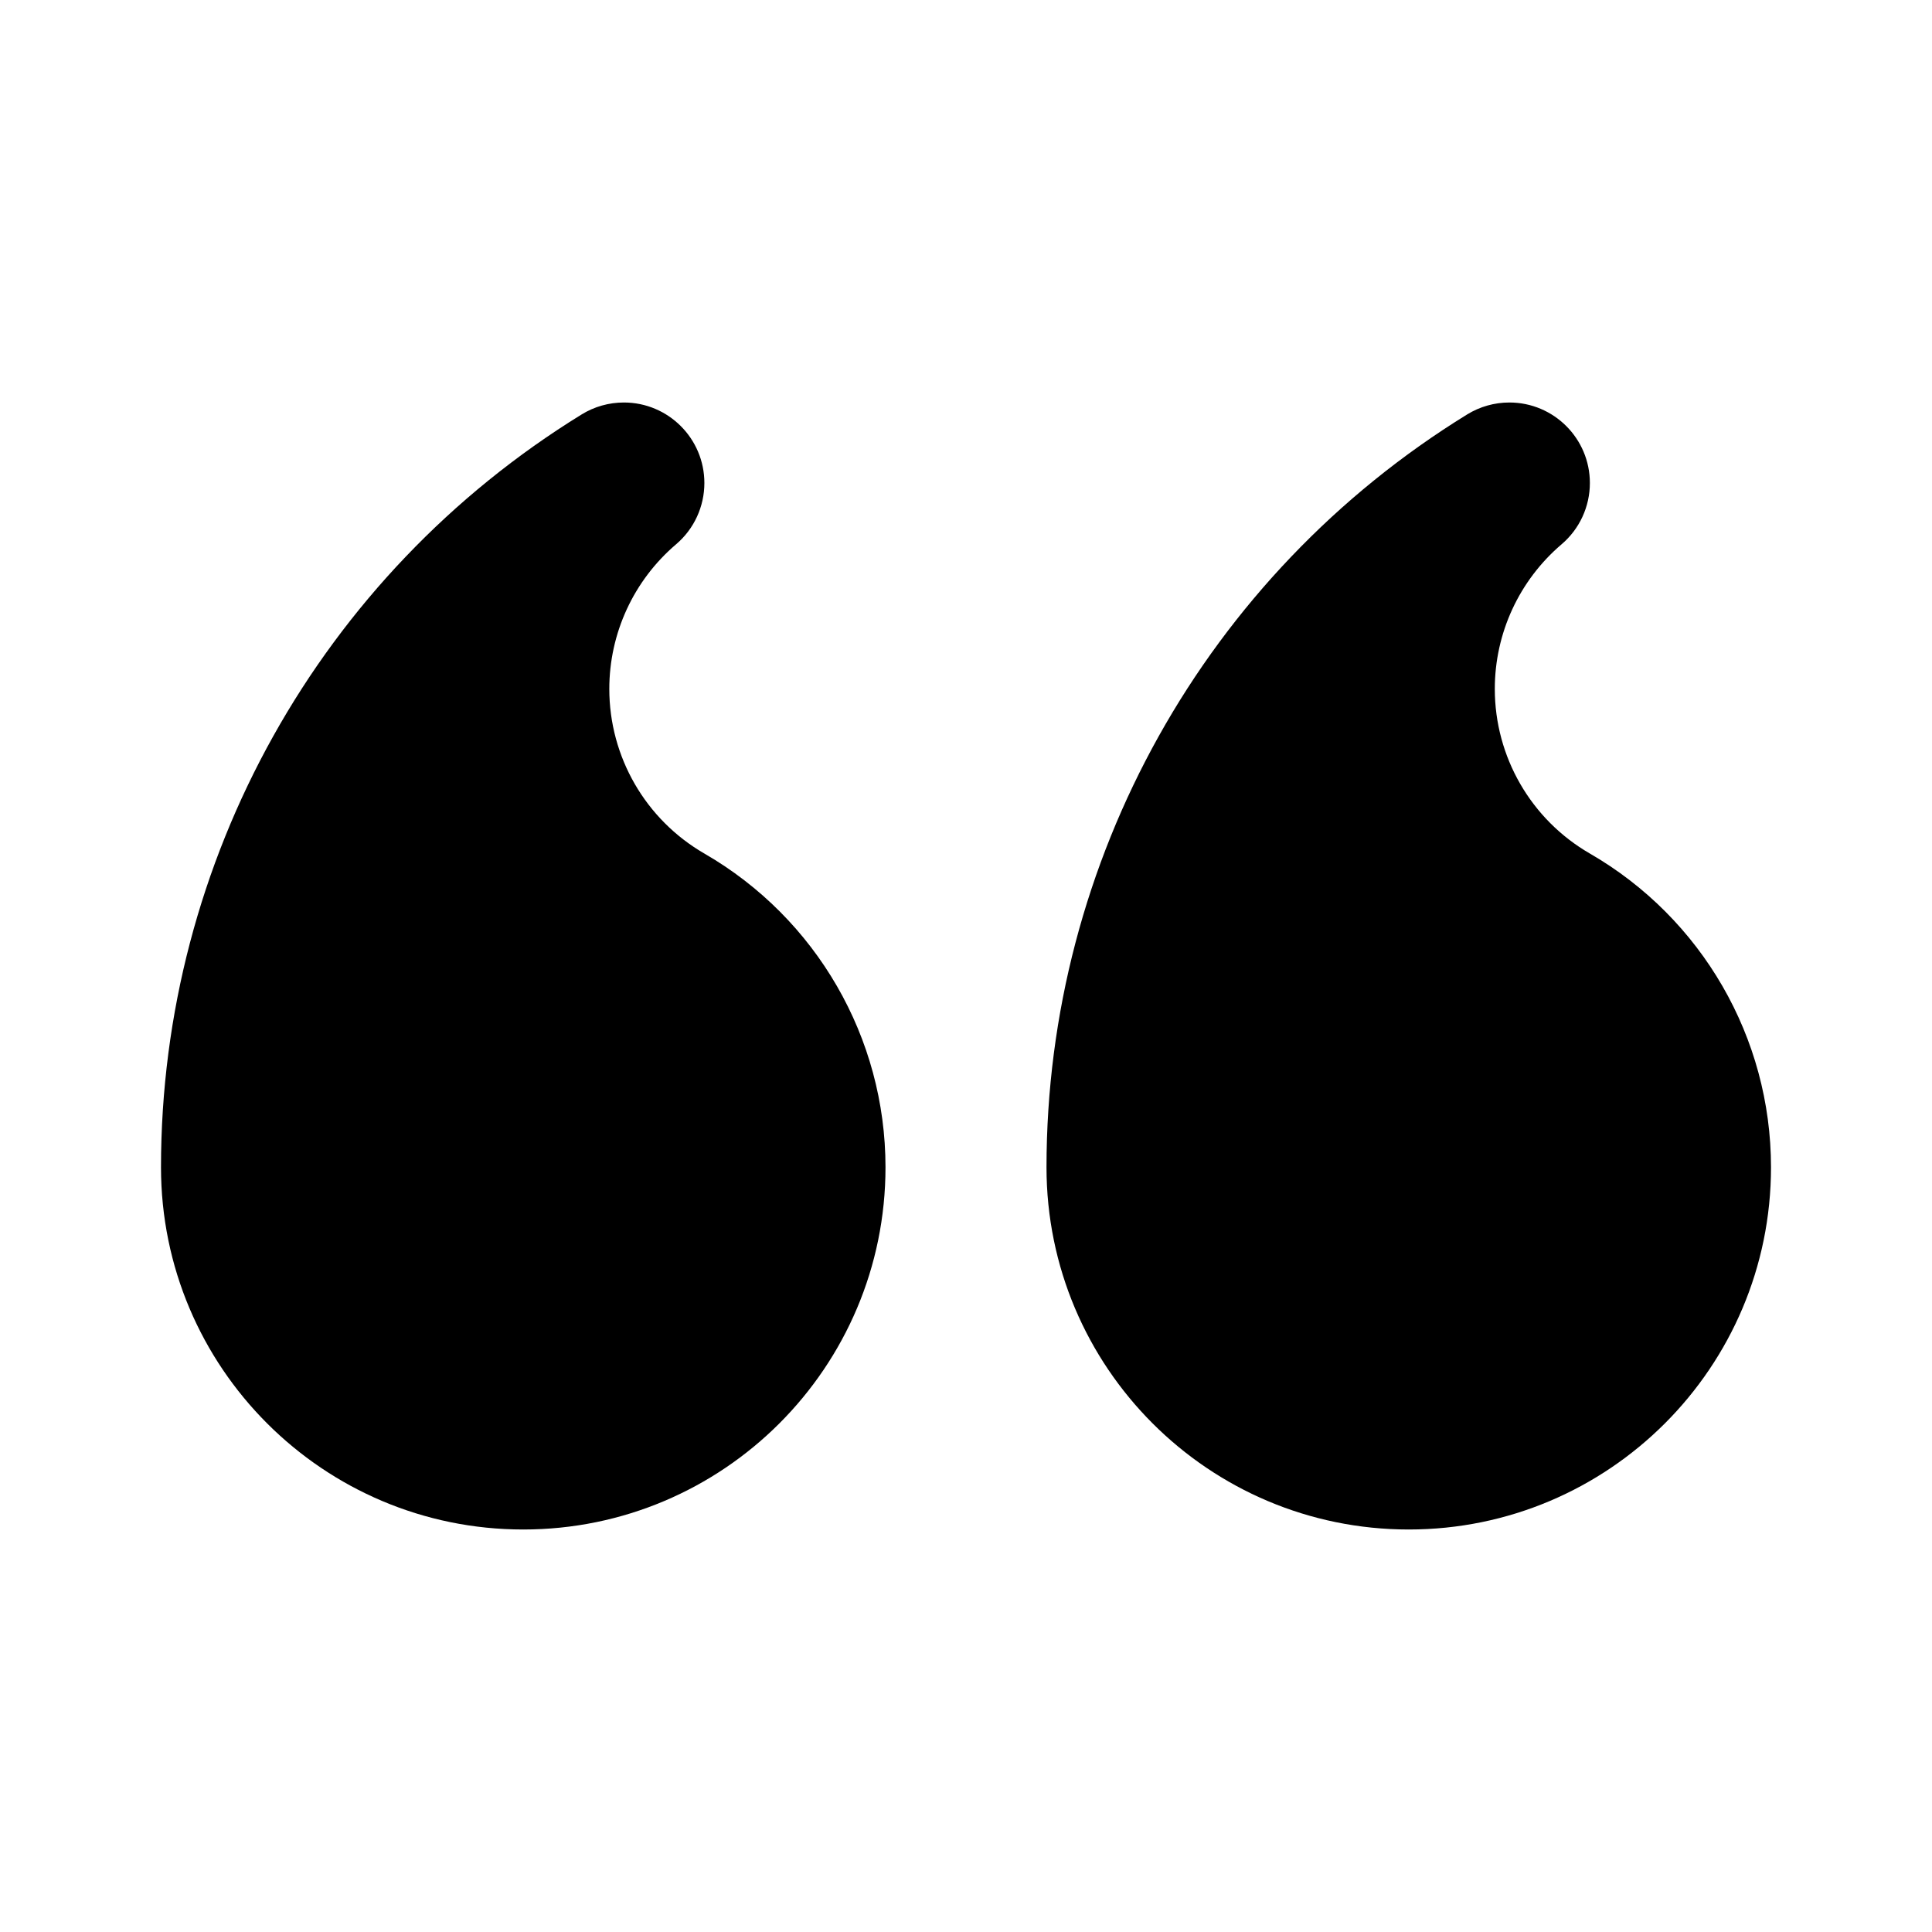
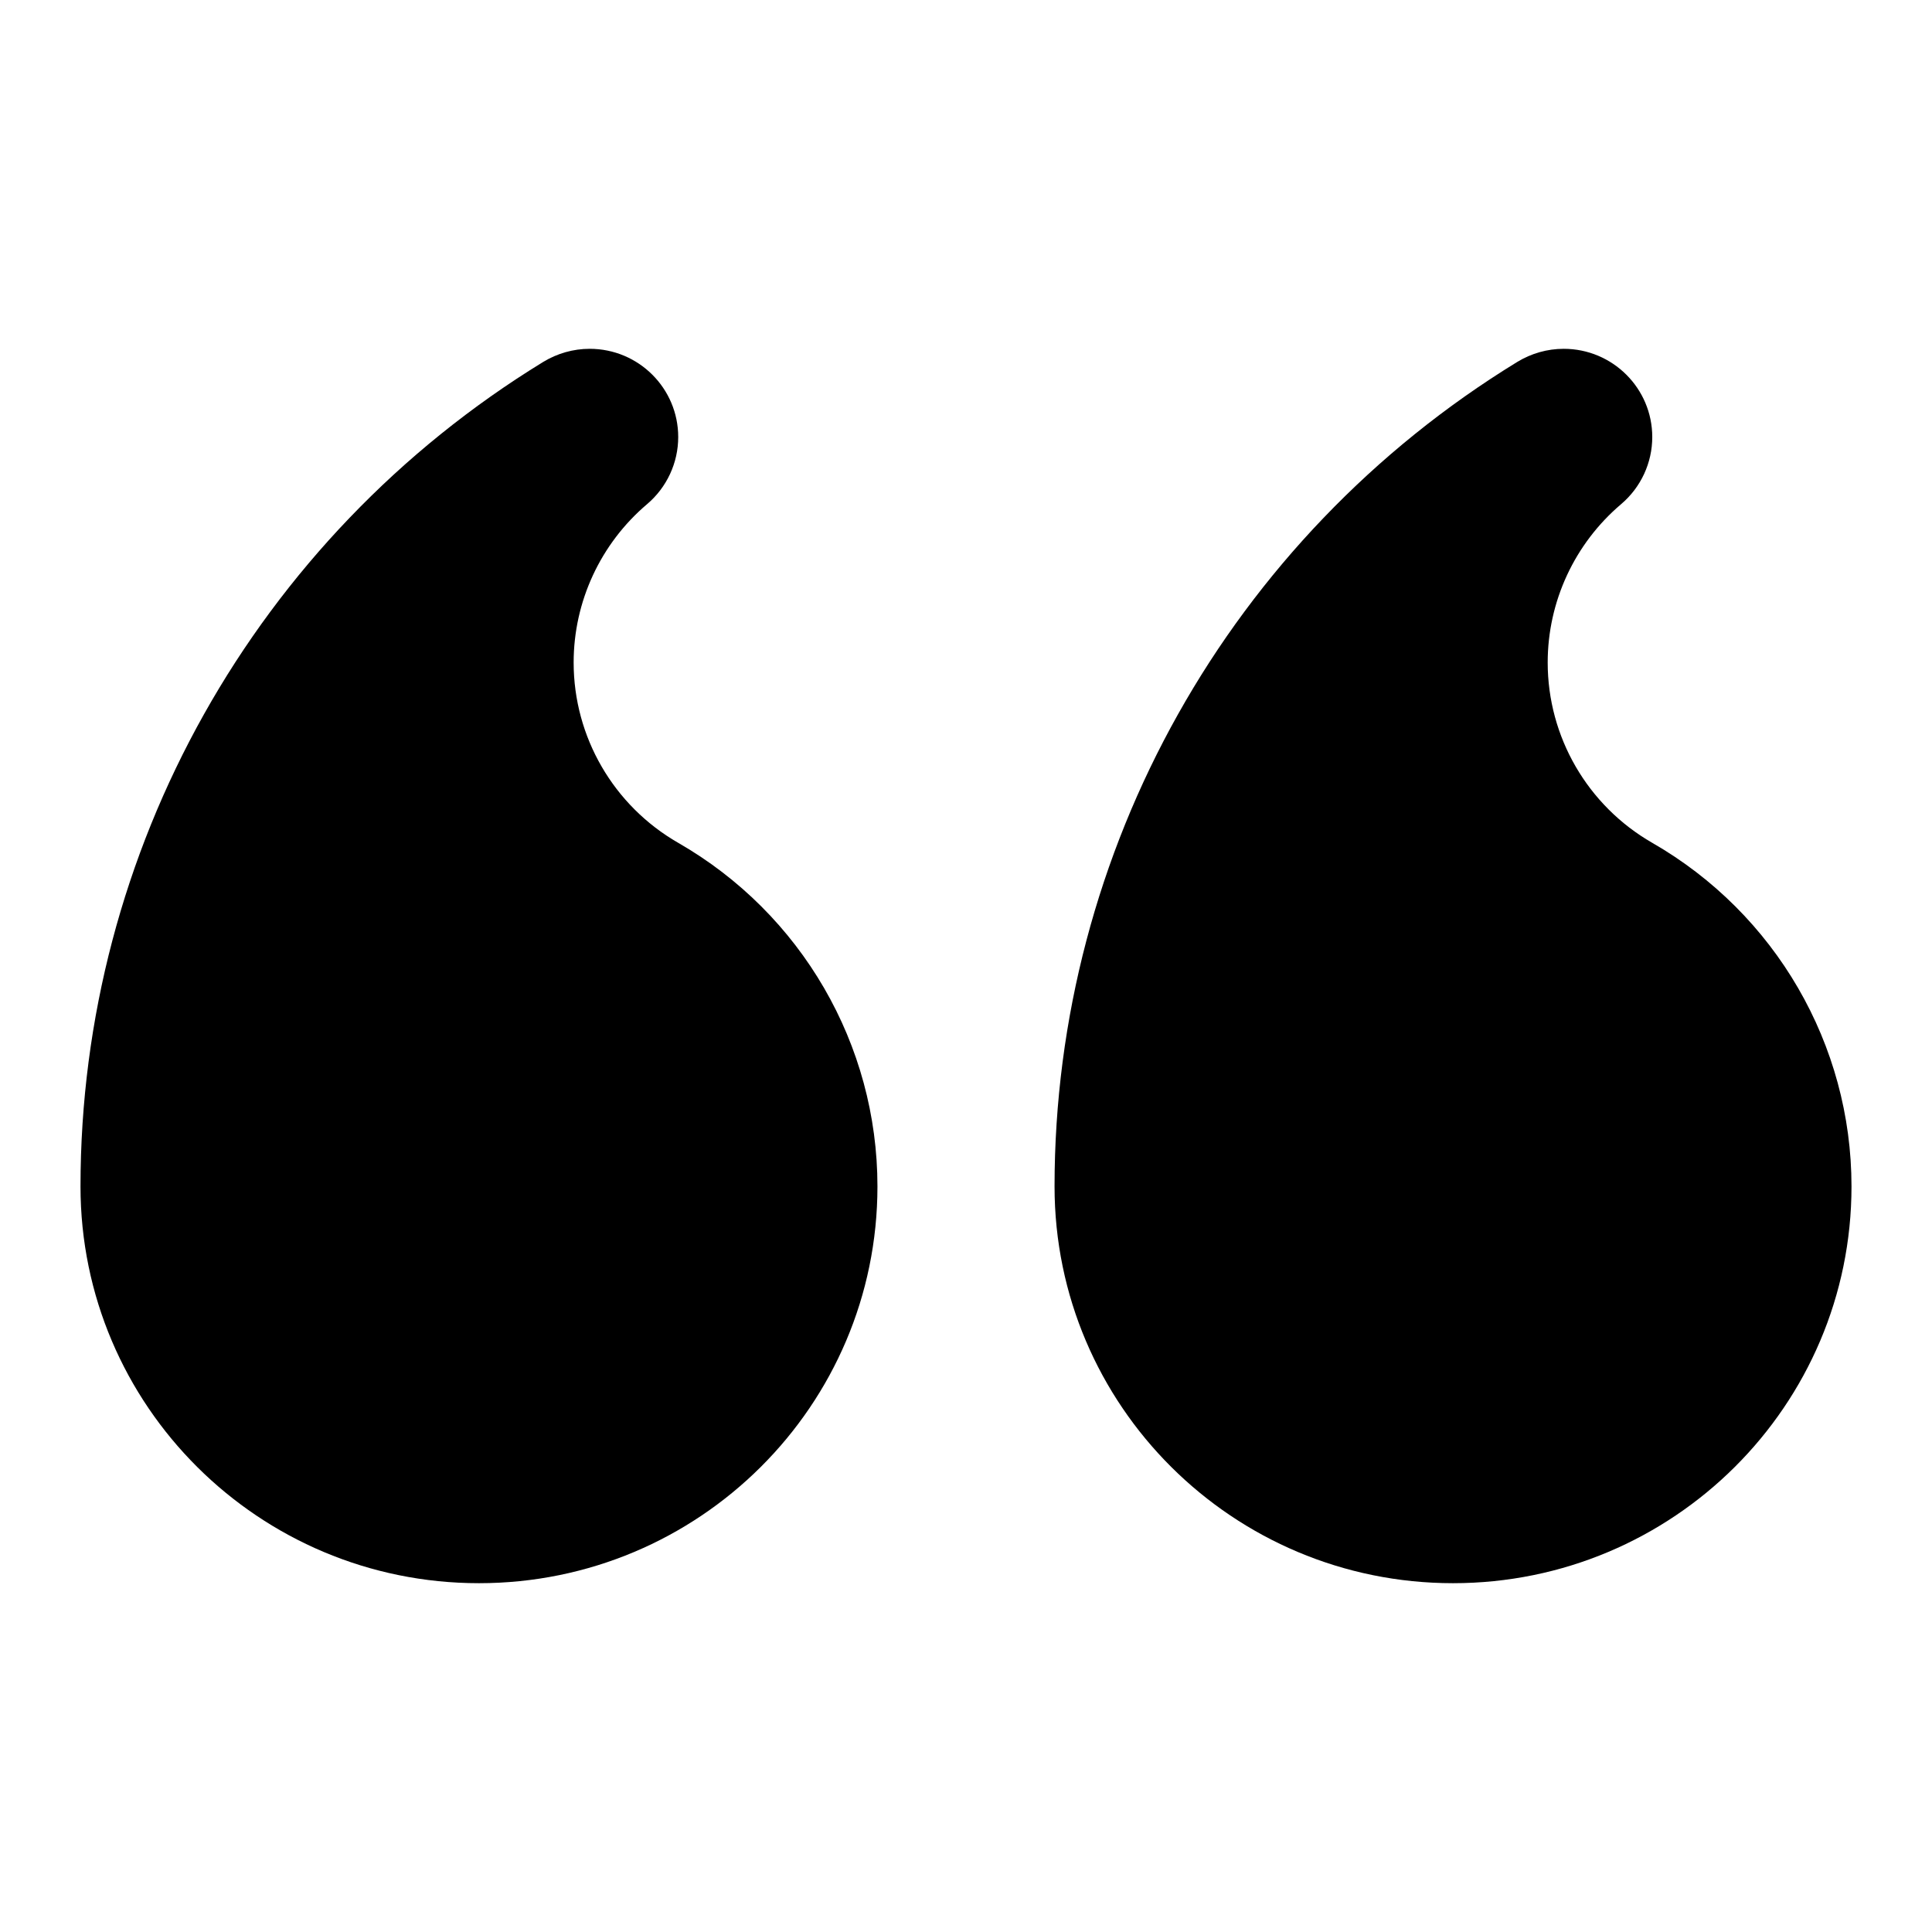
<svg xmlns="http://www.w3.org/2000/svg" width="24" height="24" viewBox="0 0 24 24" fill="none">
-   <path d="M13 14.5C13 10.687 14.978 7.147 18.226 5.148C18.384 5.051 18.565 5 18.75 5C19.302 5 19.75 5.448 19.75 6C19.75 6.293 19.622 6.571 19.399 6.761C18.872 7.21 18.569 7.866 18.569 8.558C18.569 9.402 19.019 10.181 19.75 10.603C21.142 11.407 22 12.892 22 14.5C22 16.985 19.985 19 17.5 19C15.015 19 13 16.985 13 14.5ZM2 14.5C2 10.687 3.978 7.147 7.226 5.148C7.383 5.051 7.565 5 7.75 5C8.302 5 8.75 5.448 8.75 6C8.75 6.293 8.622 6.571 8.399 6.761C7.872 7.21 7.569 7.866 7.569 8.558C7.569 9.402 8.019 10.181 8.75 10.603C10.142 11.407 11 12.892 11 14.5C11 16.985 8.985 19 6.5 19C4.015 19 2 16.985 2 14.5Z" fill="currentColor" />
+   <path d="M13.1 14.738C13.1 10.562 15.276 6.684 18.848 4.496C19.022 4.39 19.221 4.333 19.425 4.333C20.032 4.333 20.525 4.824 20.525 5.429C20.525 5.749 20.384 6.054 20.139 6.262C19.56 6.753 19.226 7.473 19.226 8.23C19.226 9.154 19.721 10.008 20.525 10.47C22.056 11.35 23 12.977 23 14.738C23 17.46 20.784 19.667 18.05 19.667C15.316 19.667 13.1 17.46 13.1 14.738ZM1 14.738C1 10.562 3.176 6.684 6.748 4.496C6.922 4.39 7.122 4.333 7.325 4.333C7.933 4.333 8.425 4.824 8.425 5.429C8.425 5.749 8.284 6.054 8.039 6.262C7.46 6.753 7.126 7.473 7.126 8.23C7.126 9.154 7.621 10.008 8.425 10.47C9.957 11.35 10.9 12.977 10.9 14.738C10.9 17.46 8.684 19.667 5.95 19.667C3.216 19.667 1 17.46 1 14.738Z" fill="currentColor" />
</svg>
